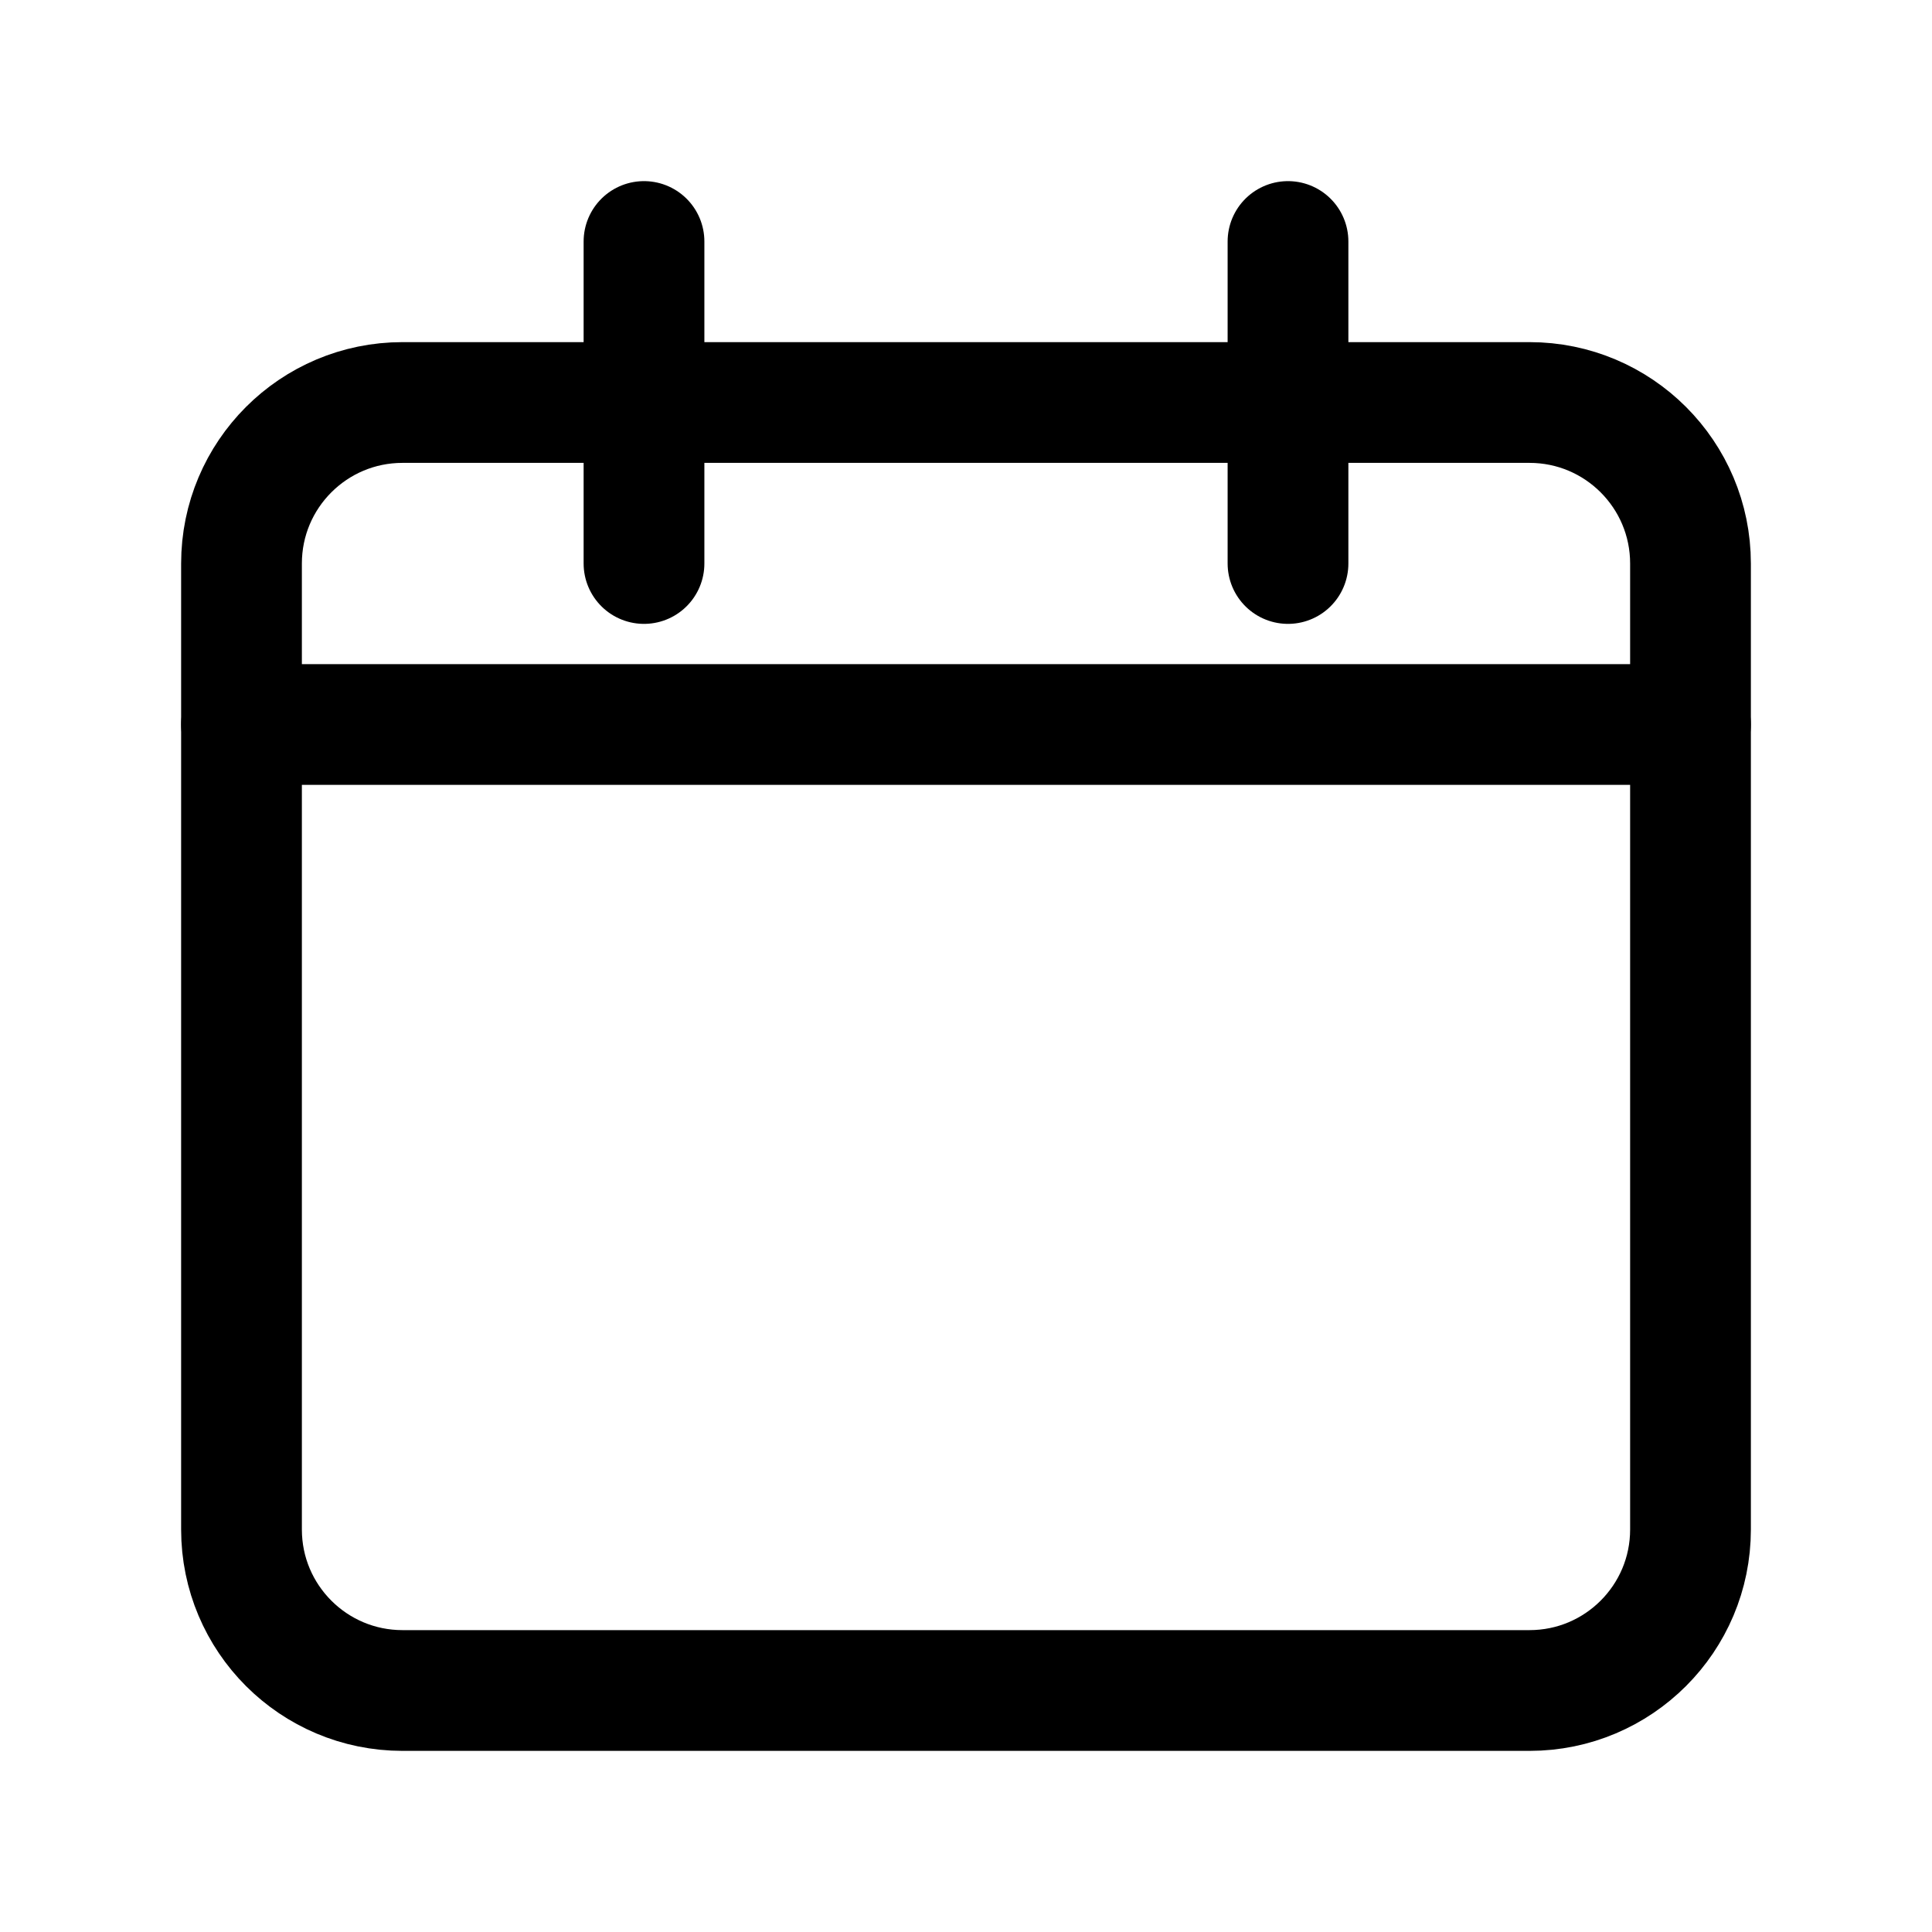
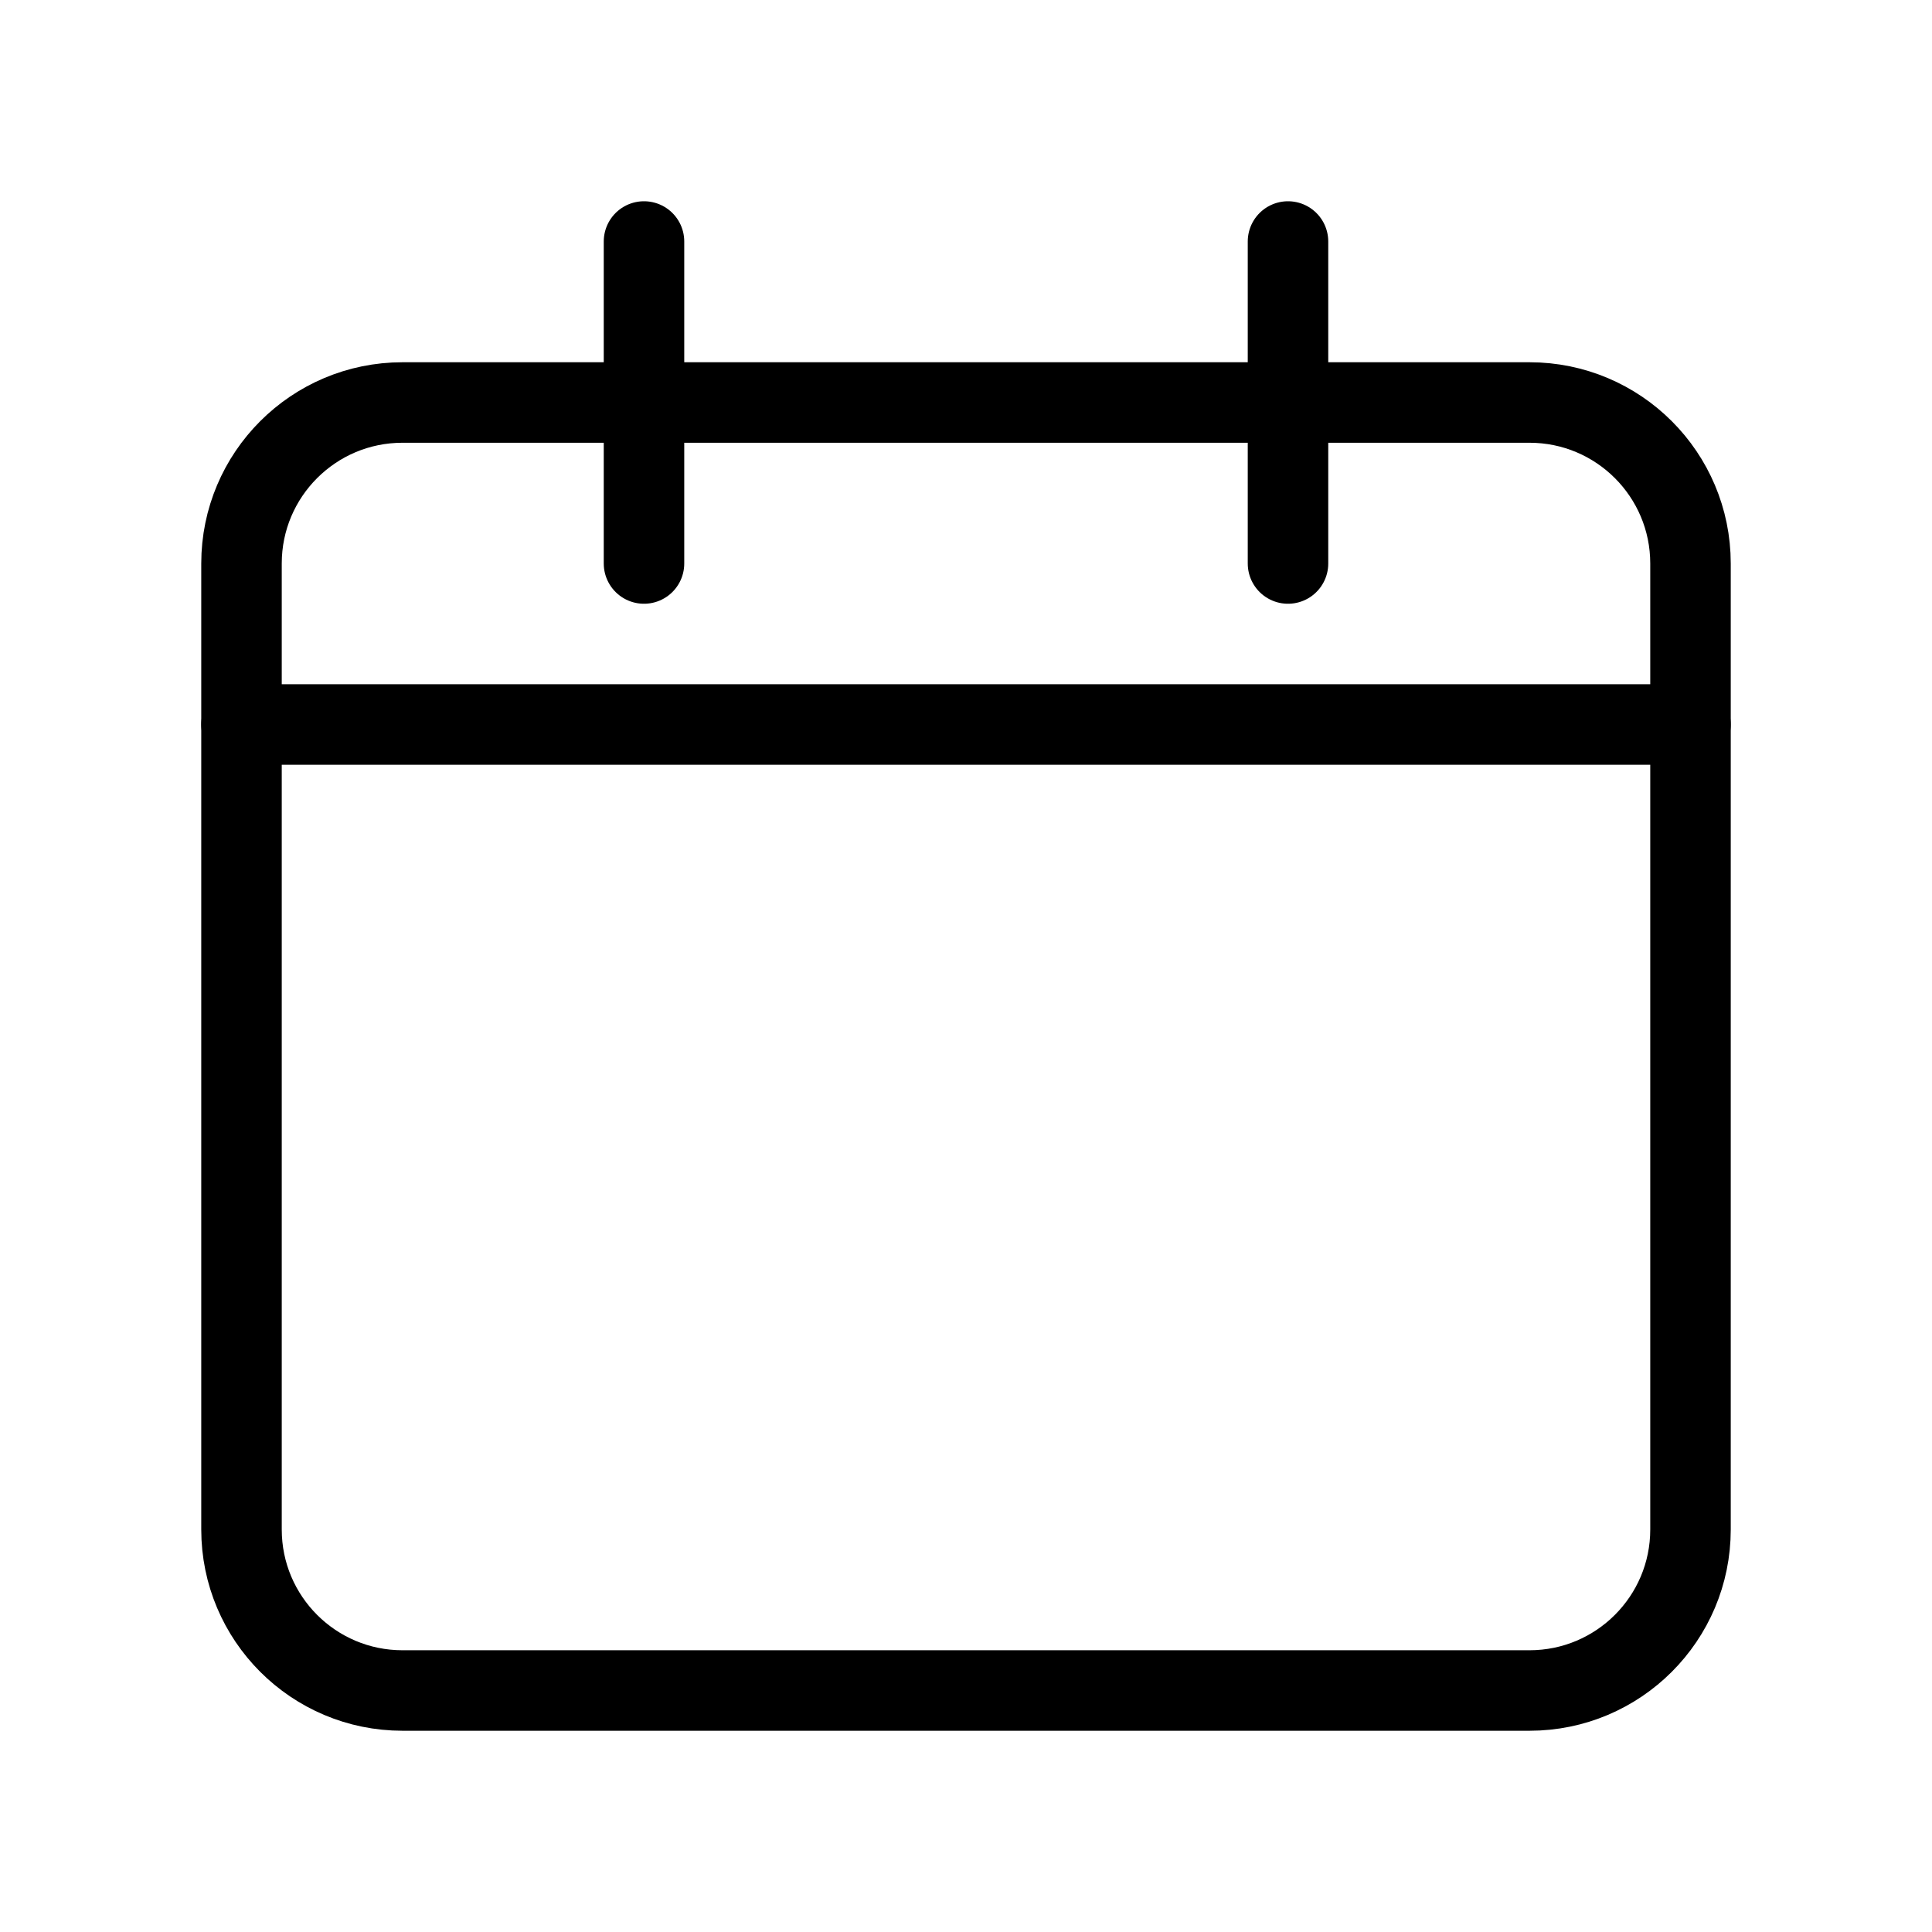
<svg xmlns="http://www.w3.org/2000/svg" viewBox="0 0 24 24" fill="none">
-   <rect x="3" y="5" width="18" height="16" rx="2" stroke="currentColor" stroke-width="1.5" />
-   <path d="M3 9h18M8 3v4M16 3v4" stroke="currentColor" stroke-width="1.5" stroke-linecap="round" />
+   <rect x="3" y="5" width="18" height="16" rx="2" stroke="currentColor" stroke-width="1" />
+   <path d="M3 9h18M8 3v4M16 3v4" stroke="currentColor" stroke-width="1" stroke-linecap="round" />
</svg>
